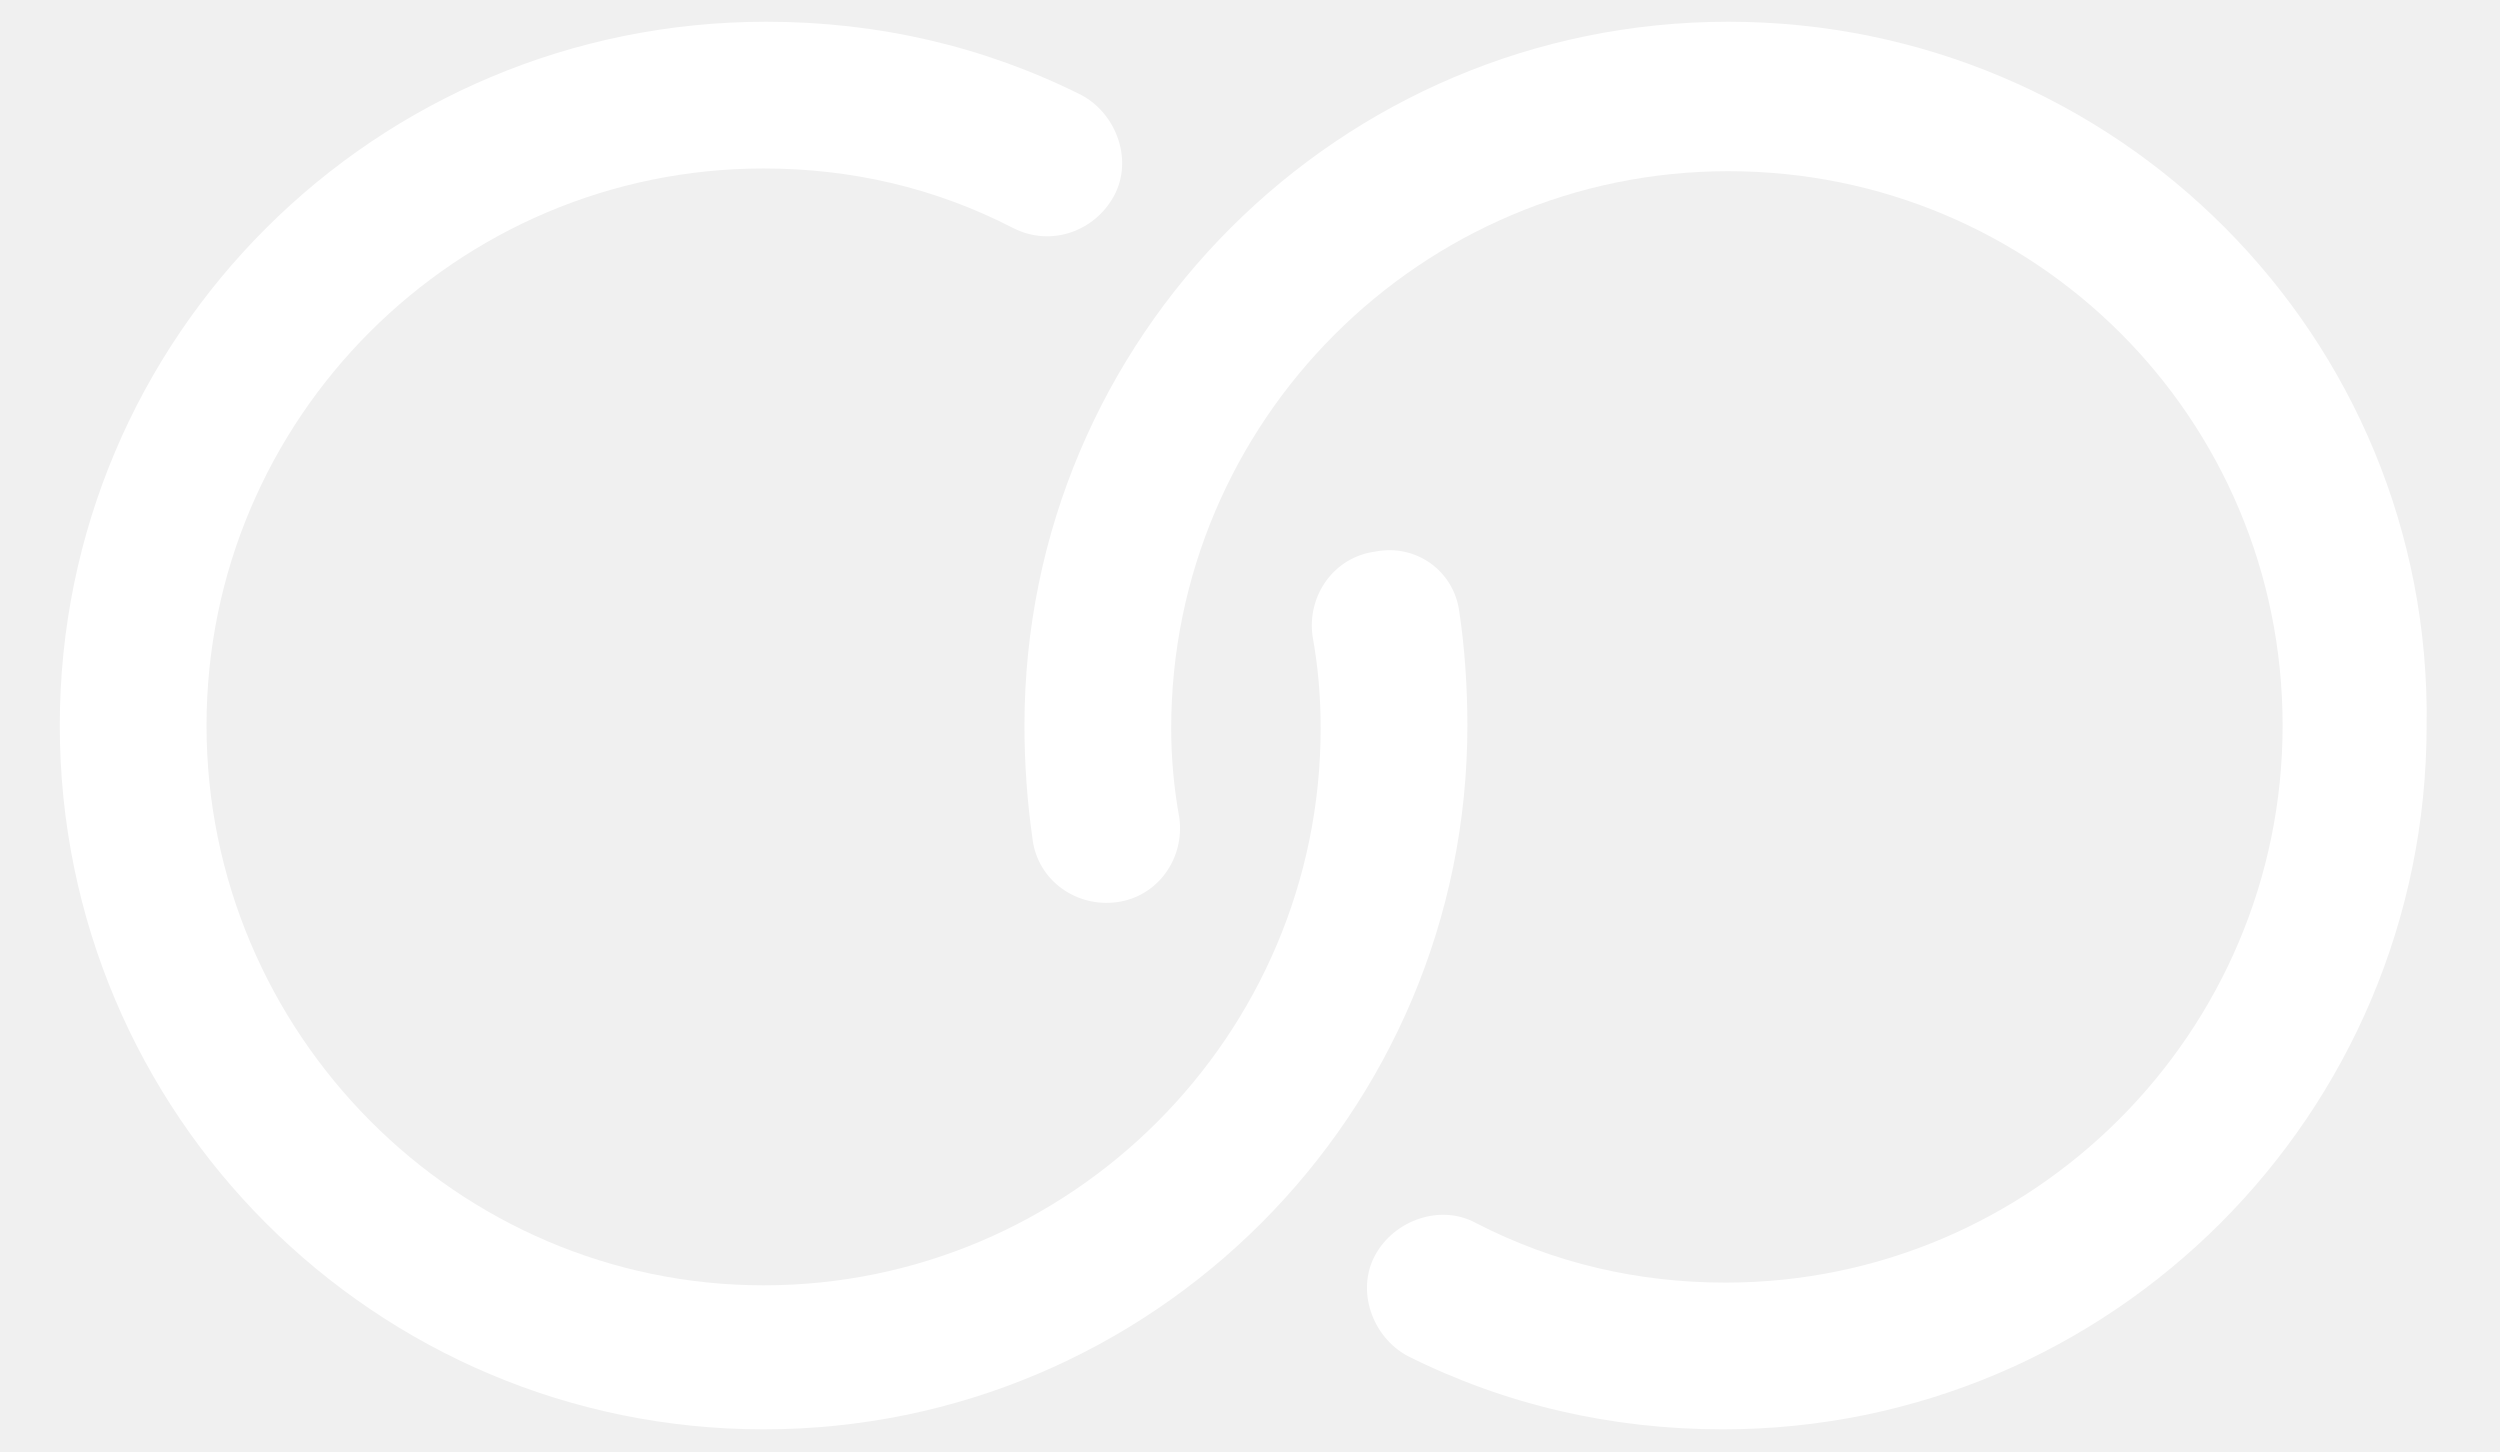
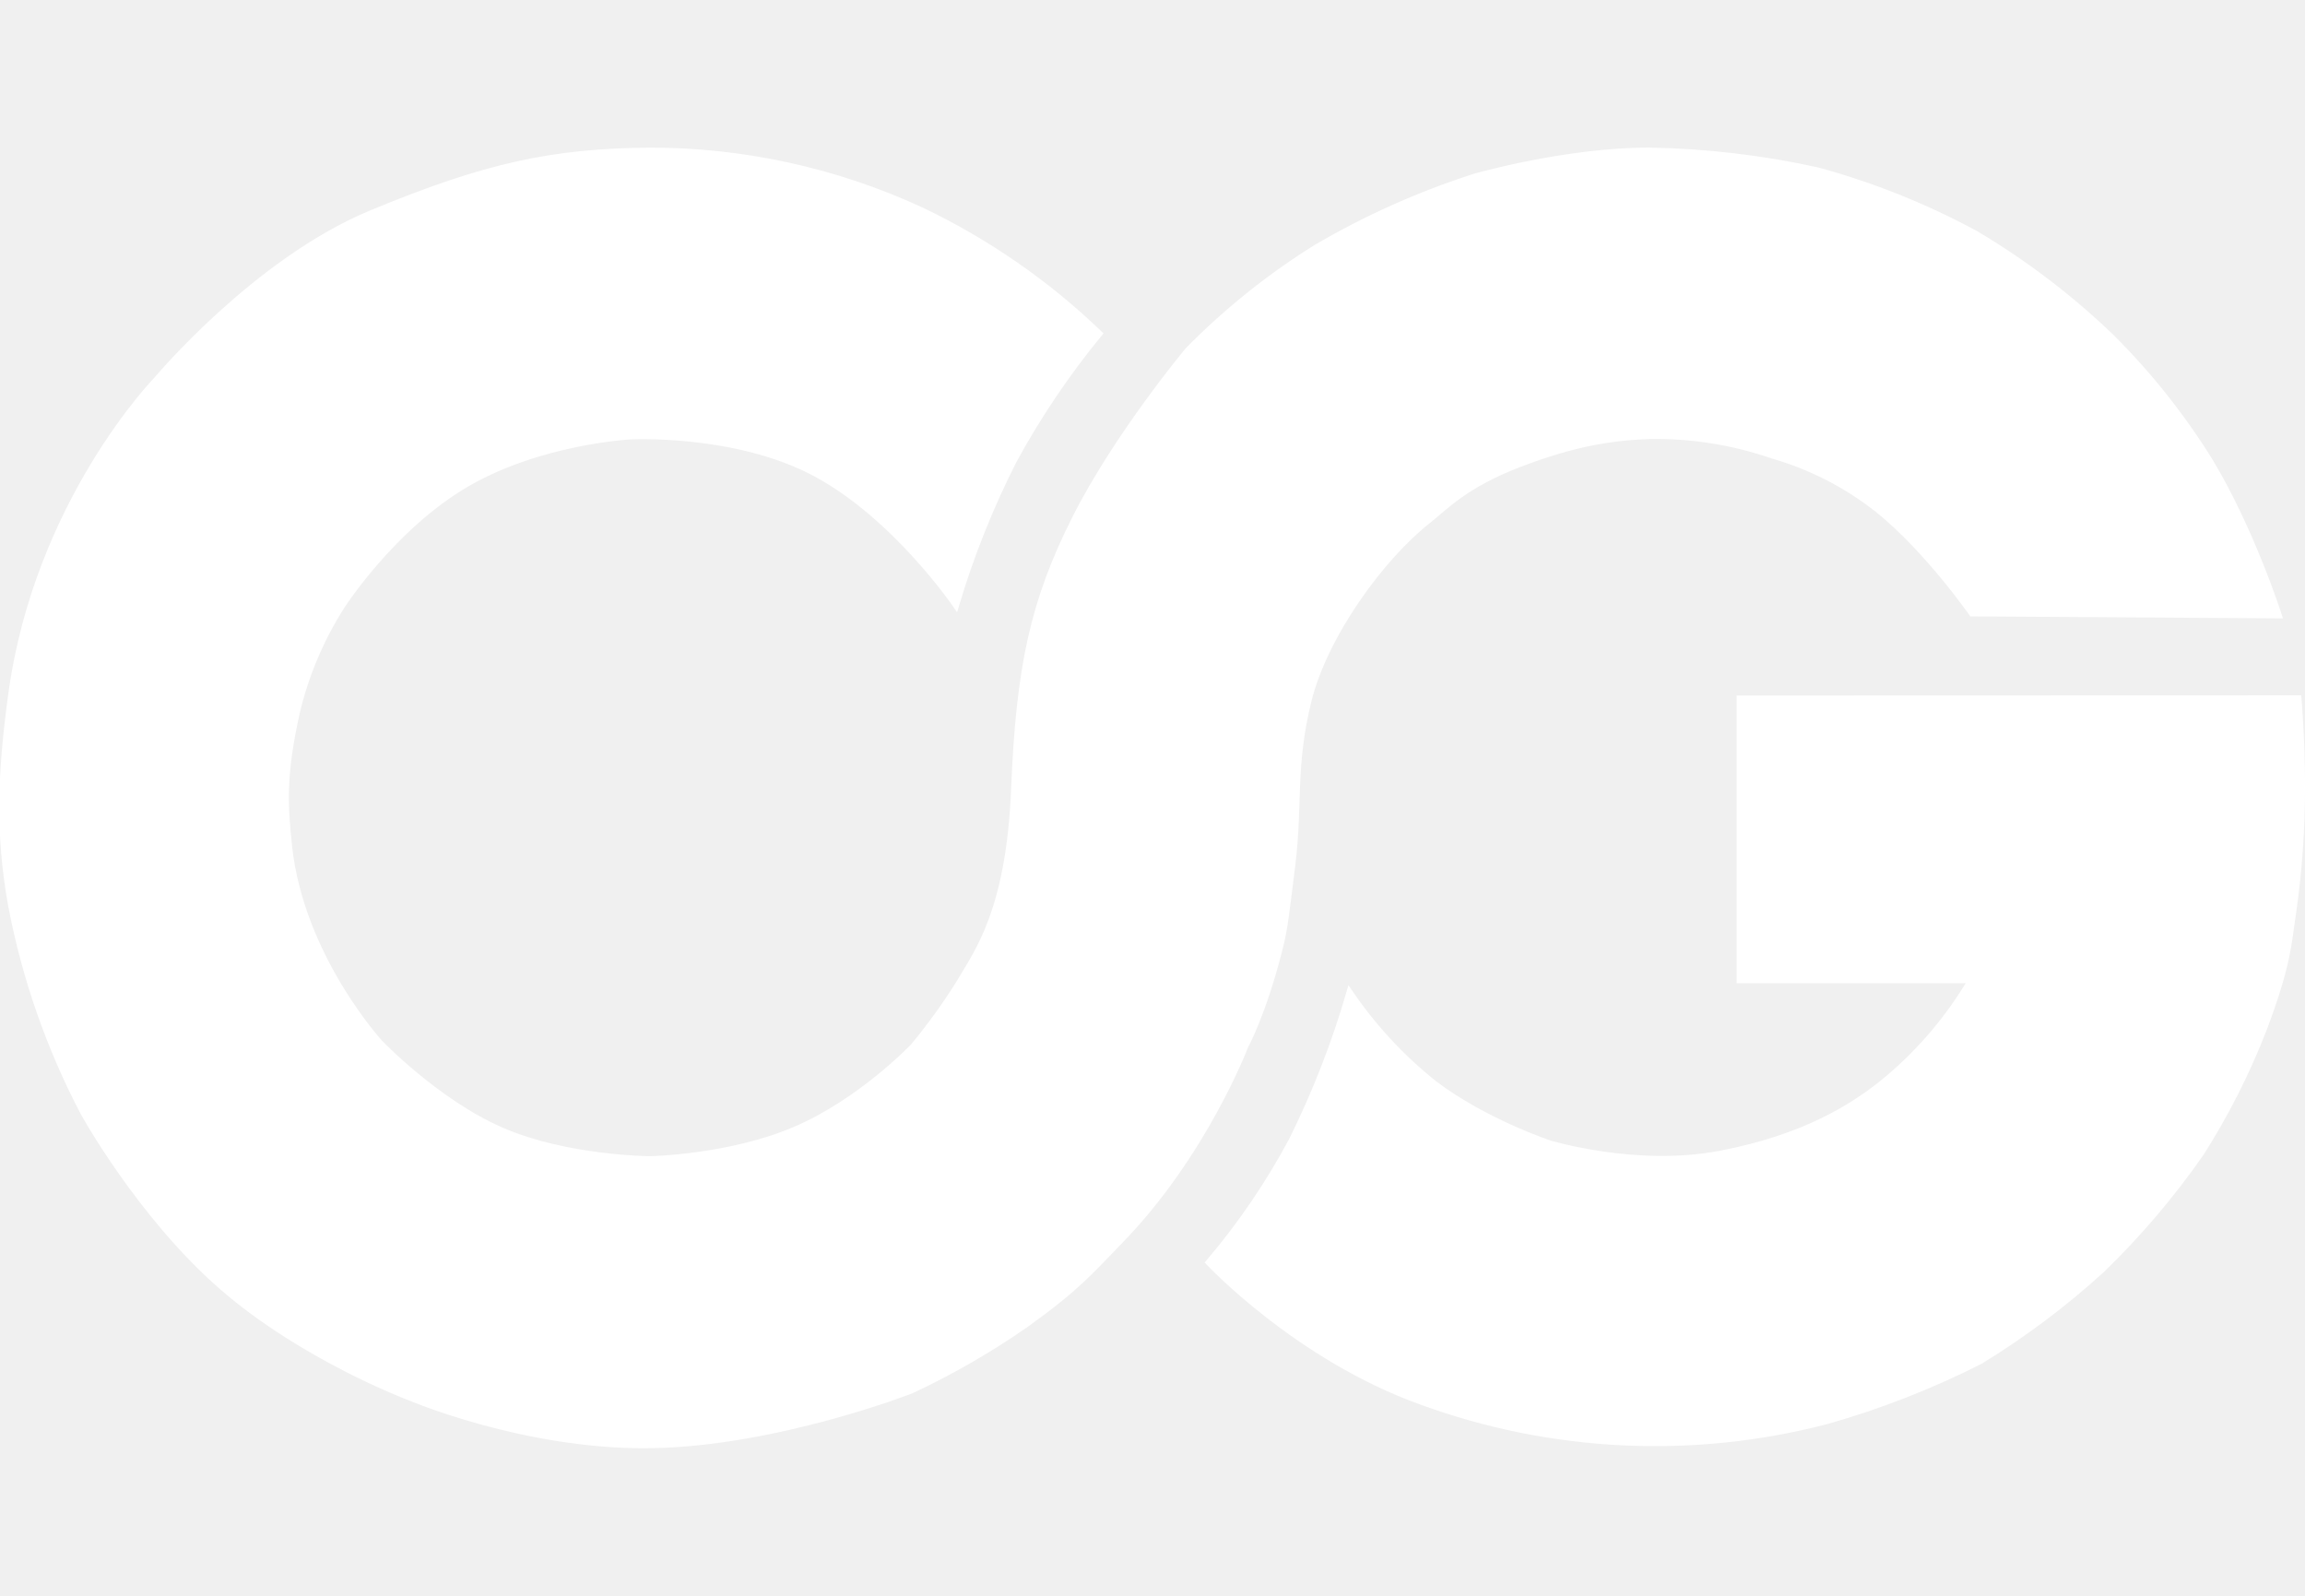
- <svg xmlns="http://www.w3.org/2000/svg" version="1.1" id="Layer_1" x="0px" y="0px" viewBox="0 0 92 53.4" style="enable-background:new 0 0 92 53.4;" xml:space="preserve">
-   <style type="text/css">
- 	.st0{fill:#FFFFFF;}
- </style>
-   <g>
-     <g id="Link_x5F_1_2_">
-       <g>
-         <path class="st0" d="M53.7,22.5c-0.2-1.5-1.6-2.5-3.1-2.2c-1.5,0.2-2.5,1.6-2.3,3.1c0.2,1.1,0.3,2.2,0.3,3.4     c0,11.3-9.2,20.5-20.5,20.5S7.6,38,7.6,26.7S16.8,6.2,28.1,6.2c3.2,0,6.3,0.7,9.2,2.2c1.4,0.7,3,0.1,3.7-1.2s0.1-3-1.2-3.7     c-3.6-1.8-7.5-2.7-11.6-2.7c-14.4,0-26,11.6-26,25.9s11.6,25.9,25.9,25.9S54,41,54,26.7C54,25.3,53.9,23.8,53.7,22.5z" />
-       </g>
-     </g>
-     <g id="Link_x5F_1_1_">
-       <g>
-         <path class="st0" d="M63.6,0.8c-14.3,0-25.9,11.6-25.9,25.9c0,1.4,0.1,2.8,0.3,4.2c0.2,1.5,1.6,2.5,3.1,2.3s2.5-1.6,2.3-3.1     c-0.2-1.1-0.3-2.2-0.3-3.3c0-11.3,9.2-20.5,20.5-20.5S84,15.4,84,26.7s-9.2,20.5-20.5,20.5c-3.2,0-6.3-0.7-9.2-2.2     c-1.3-0.7-3-0.1-3.7,1.2s-0.1,3,1.2,3.7c3.6,1.8,7.5,2.7,11.6,2.7c14.3,0,25.9-11.6,25.9-25.9C89.5,12.4,77.9,0.8,63.6,0.8z" />
-       </g>
-     </g>
+ <svg xmlns="http://www.w3.org/2000/svg" width="325" height="225" viewBox="0 0 403.382 227.617">
+   <g id="Component_1_1" data-name="Component 1 – 1" transform="translate(0.379 0.501)">
+     <path id="Path_1" data-name="Path 1" d="M315.974,316.368A151.846,151.846,0,0,1,326.1,290.98a142.551,142.551,0,0,1,15-22.232A118.372,118.372,0,0,0,309.816,247.1a113.037,113.037,0,0,0-47.4-10.4c-17.007.154-28.683,2.608-48.842,10.983s-37.436,29.015-37.436,29.015-20.9,21.358-25.52,55.106c-1.789,13.06-2.4,24.085,0,37.187a130.647,130.647,0,0,0,12.668,36.2s9.888,17.9,24.121,30.325S220.223,454.9,220.223,454.9s20.22,8.694,42.2,8.405,45.707-9.561,45.707-9.561a136.016,136.016,0,0,0,19.952-11.481c9.165-6.575,11.344-9.29,16.709-14.817,14.617-15.062,21.808-33.948,21.808-33.948s3.012-5.477,5.784-16.158c1.051-4.049,1.076-4.431,2.442-15.411s-.015-17.194,2.82-28.809,12.833-25.235,20.892-31.571c3.106-2.442,6.428-6.251,16.112-9.963s16.292-4.647,22.624-4.886a62.341,62.341,0,0,1,21.586,3.423,53.64,53.64,0,0,1,18.356,9.4c8.713,6.99,16.518,18.214,16.518,18.214l53.77.344s-4.736-14.838-12.063-27.02a119.392,119.392,0,0,0-17.245-21.706,129.959,129.959,0,0,0-23.761-18.093,129.375,129.375,0,0,0-27.683-11.1,148.6,148.6,0,0,0-29.478-3.467c-14.667,0-30.525,4.559-30.525,4.559a139.17,139.17,0,0,0-27.787,12.426,122.039,122.039,0,0,0-22.408,17.955s-12.462,14.914-19.788,29.473-9.787,26-10.657,47.409-6.587,28.63-9.47,33.623a102.054,102.054,0,0,1-8.176,11.35s-9.136,9.61-20.646,14.538-25.393,5.173-25.393,5.173-14.52-.074-25.91-5-21.376-15.391-21.376-15.391-13.78-15.029-15.856-34.31c-.826-7.674-1-12.787,1.32-23.32a60.467,60.467,0,0,1,7.96-18.813s8.8-13.665,21.624-21.2,28.663-8.393,28.663-8.393,18.526-1.027,32.559,6.511S315.974,316.368,315.974,316.368Z" transform="translate(-149.042 -236.693)" fill="#fff" stroke="#fff" stroke-width="1" />
+     <path id="Path_2" data-name="Path 2" d="M453.078,332.583v49.354h40.461a67.078,67.078,0,0,1-14.5,17.158c-5.782,4.849-14.519,10.33-29.345,13.155s-29.959-1.856-29.959-1.856-11.3-3.774-20.029-10.388a72.722,72.722,0,0,1-14.875-16.067,156.055,156.055,0,0,1-10.119,25.984,121.619,121.619,0,0,1-14.557,21.369s15.523,16.645,37.353,24.448a119.133,119.133,0,0,0,70.805,3.362,149.869,149.869,0,0,0,26.88-10.5,140.084,140.084,0,0,0,21.4-16.073,139.472,139.472,0,0,0,17.3-20.372,124.368,124.368,0,0,0,10.982-21.724c4.415-11.741,4.285-15.063,5.139-20.5a154.574,154.574,0,0,0,1.538-22.009c0-8.172-.625-15.372-.625-15.372Z" transform="translate(-149.042 -236.693)" fill="#fff" stroke="#fff" stroke-width="1" />
  </g>
</svg>
